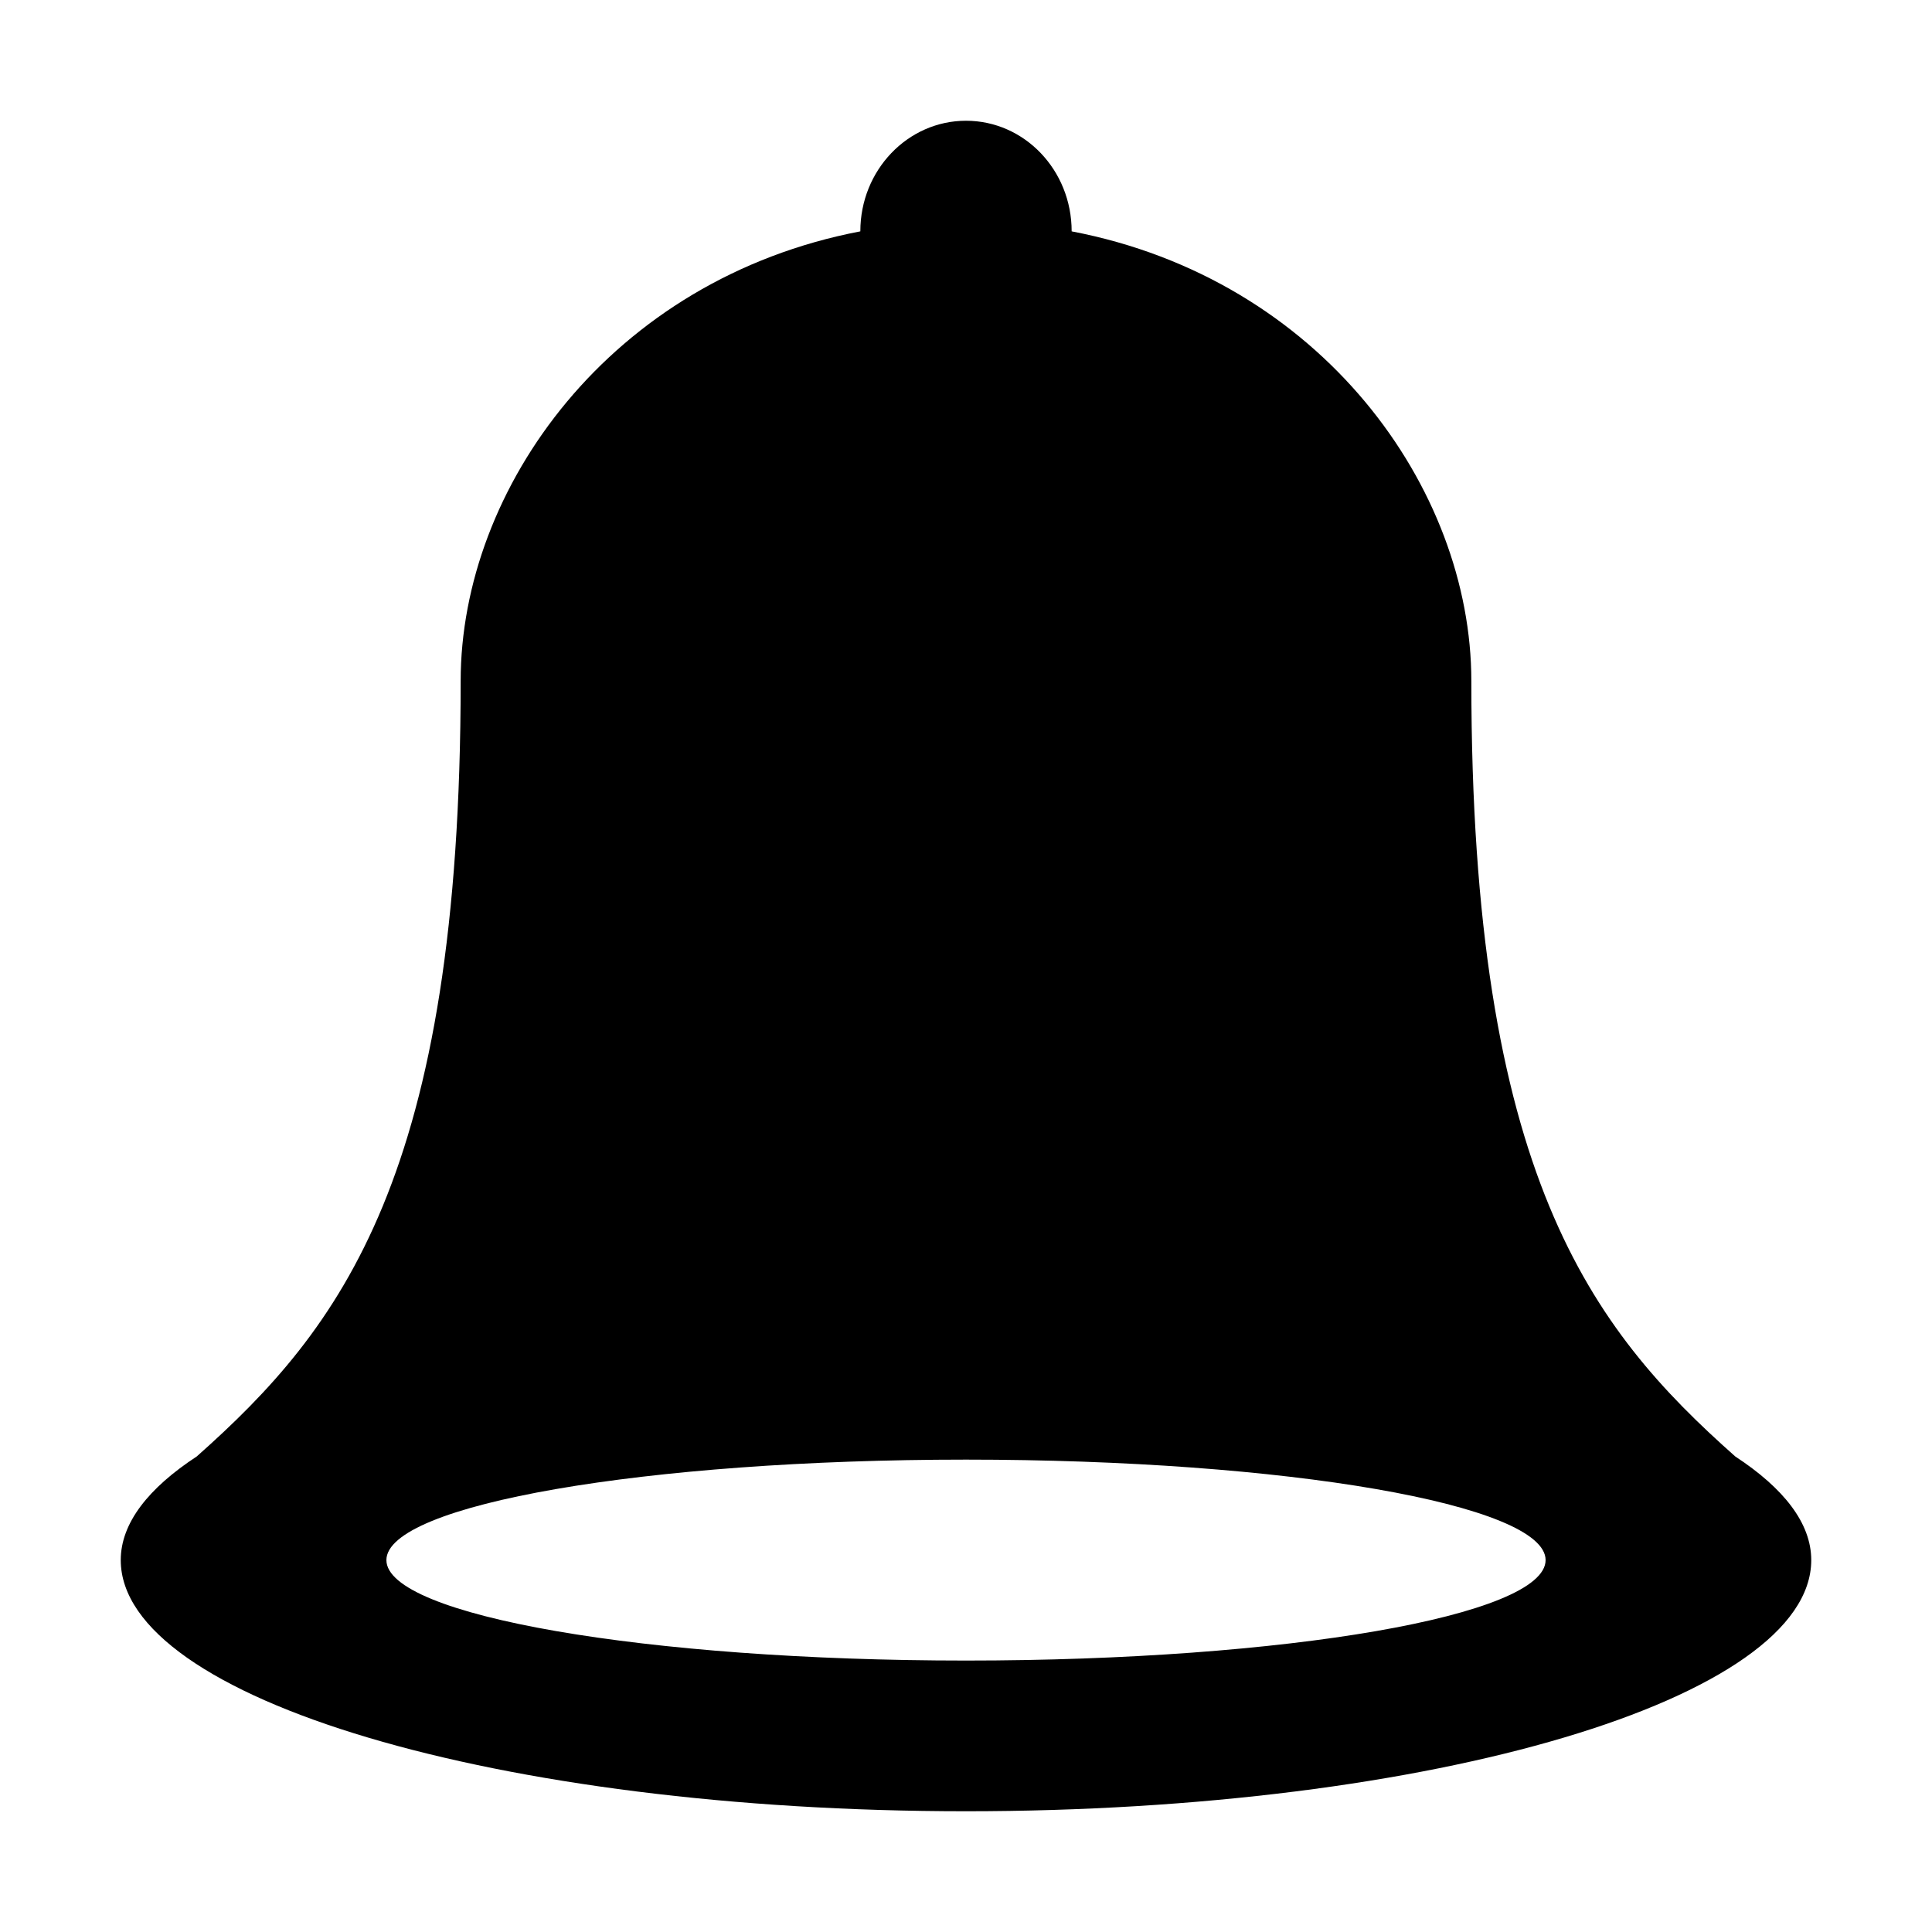
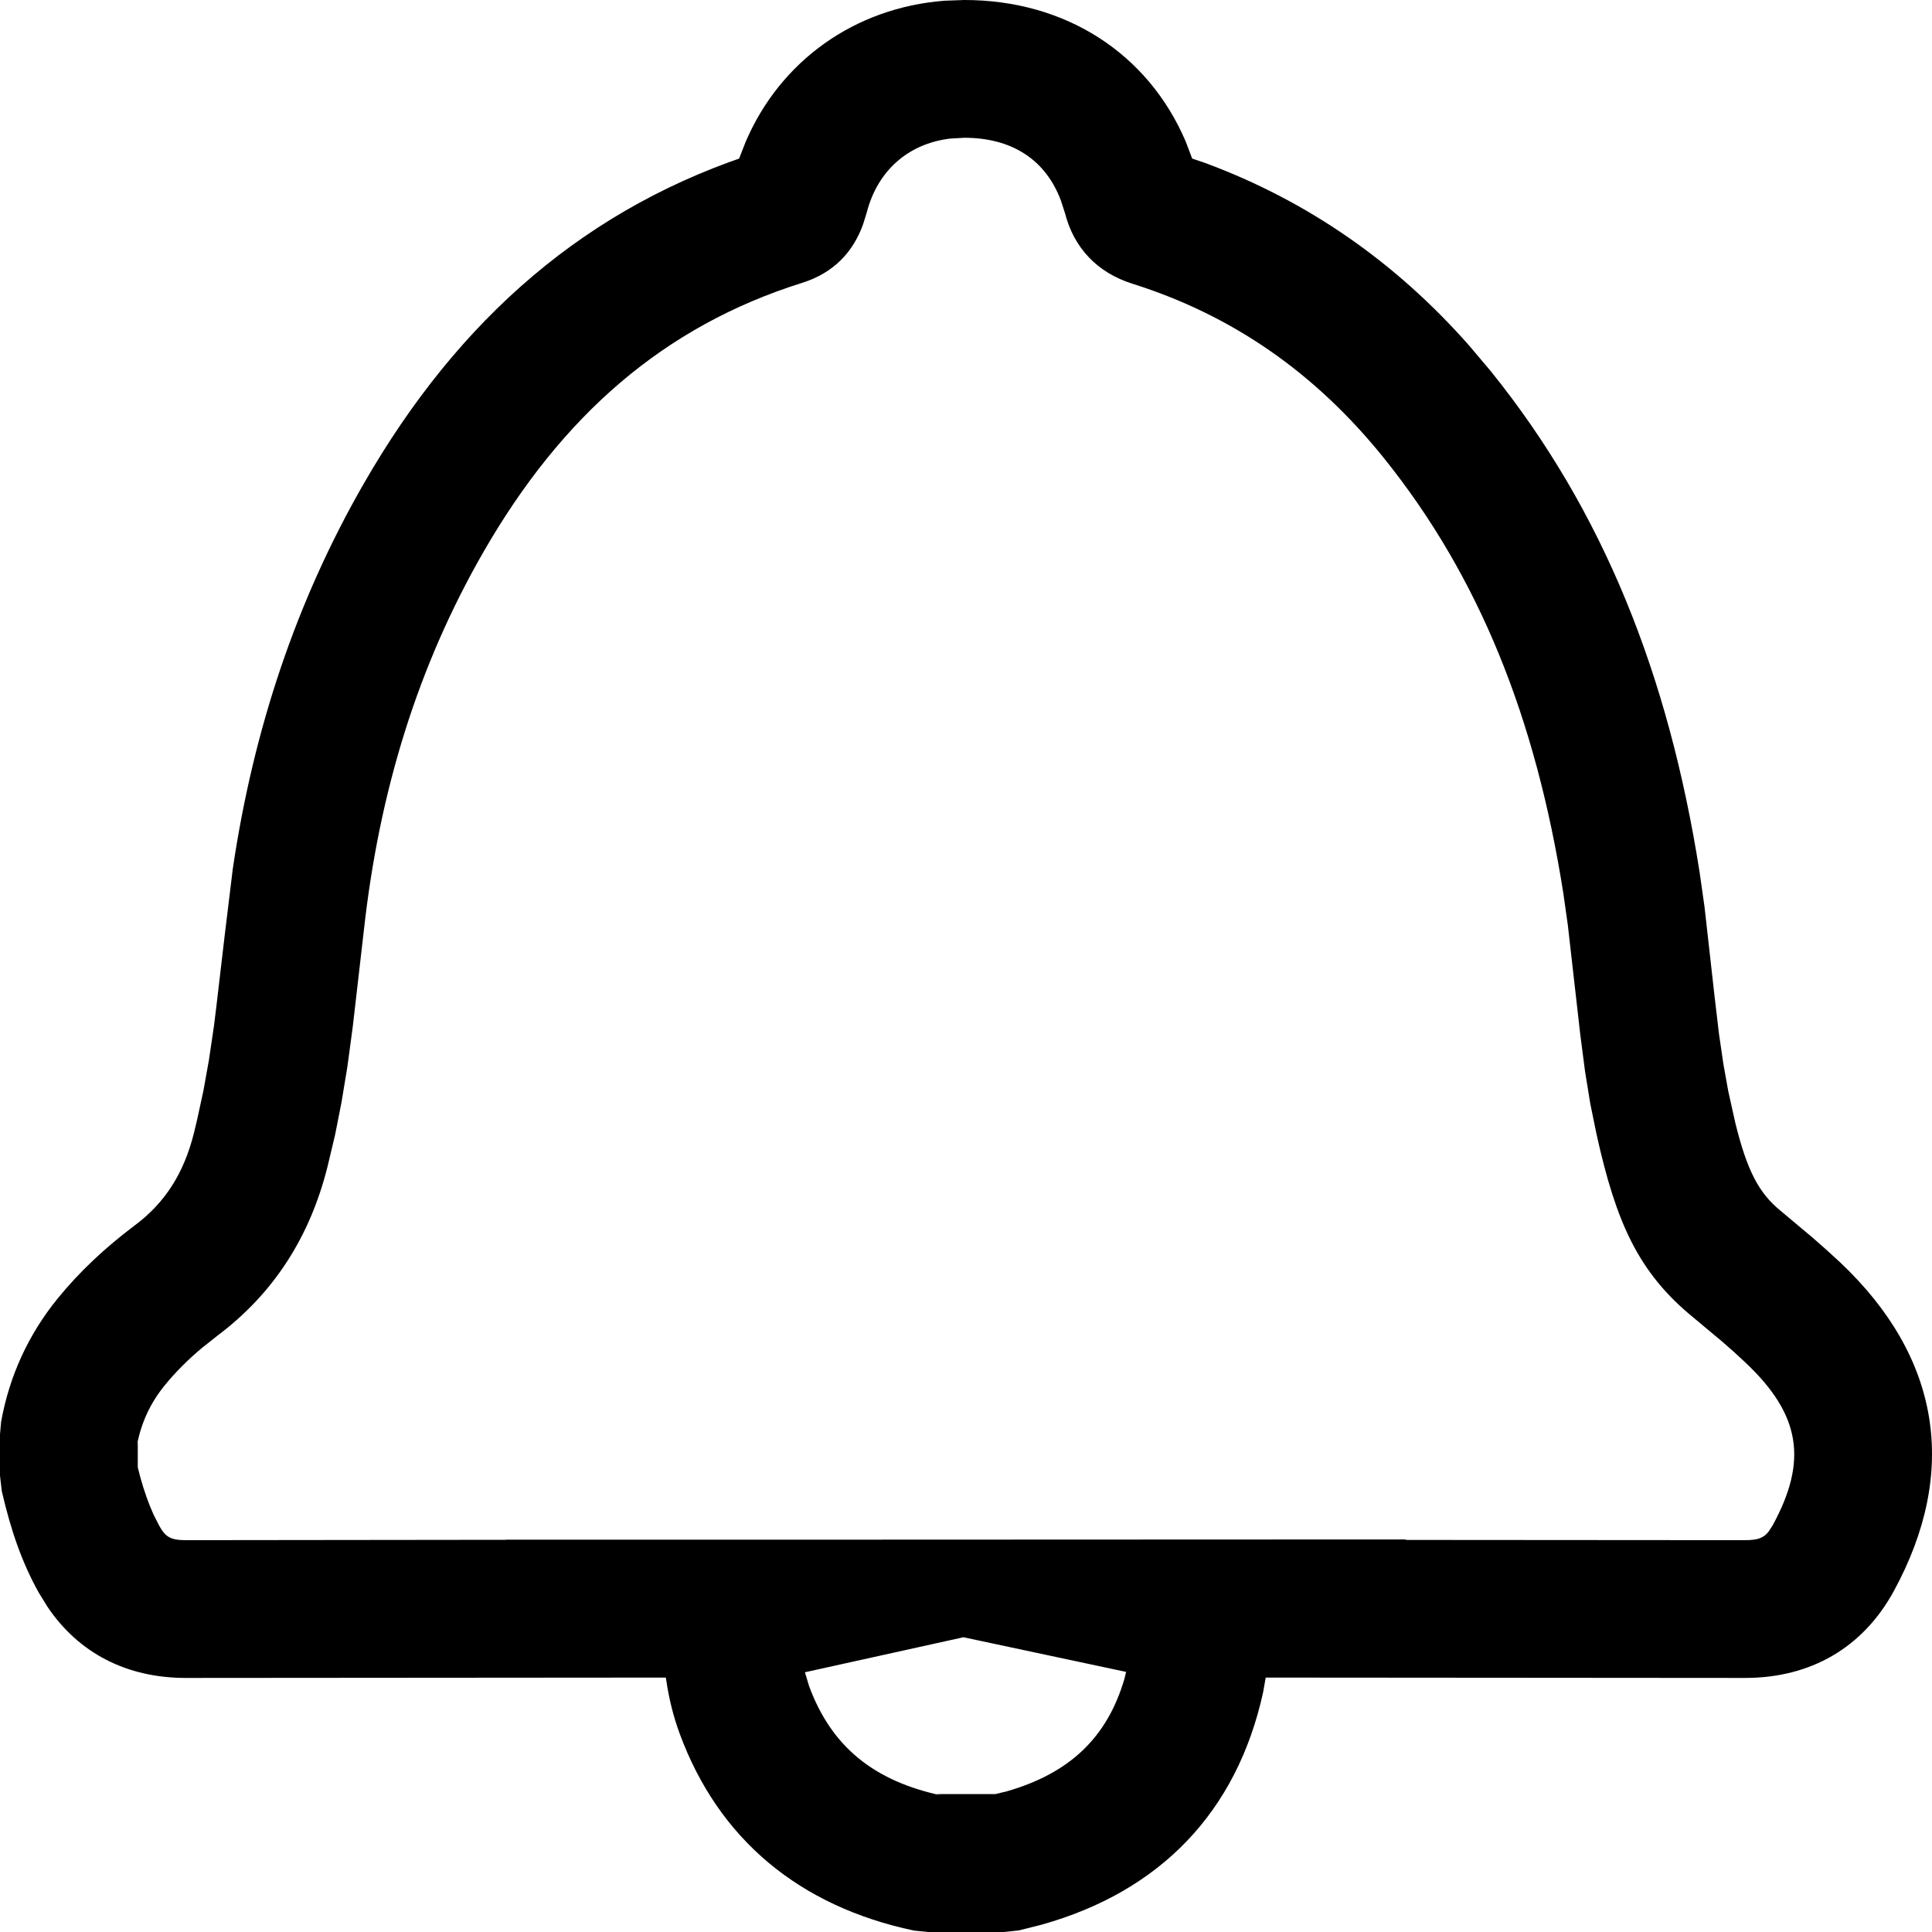
<svg xmlns="http://www.w3.org/2000/svg" viewBox="0 0 16 16">
-   <path d="M8 13.752c-2.651 0-4.8-.373-4.8-.832 0-.46 2.149-.832 4.8-.832s4.8.372 4.8.832c0 .46-2.149.832-4.8.832m6.371-1.69c-1.196-1.06-2.186-2.333-2.186-6.422 0-1.597-1.243-3.329-3.31-3.724C8.875 1.408 8.483 1 8 1s-.875.41-.875.915v.001c-2.067.395-3.31 2.127-3.31 3.724 0 4.09-.99 5.361-2.186 6.422-.4.262-.629.552-.629.858C1 14.068 4.134 15 8 15s7-.932 7-2.08c0-.306-.229-.596-.629-.858" />
+   <path d="M7.822,0.006 C7.079,0.063 6.462,0.504 6.175,1.175 L6.12,1.316 L6.299,1.254 C4.867,1.704 3.799,2.635 3.011,4.008 C2.453,4.979 2.099,6.04 1.928,7.194 L1.861,7.745 L1.792,8.334 C1.785,8.391 1.778,8.444 1.772,8.496 L1.73,8.78 L1.685,9.031 L1.634,9.266 C1.625,9.305 1.616,9.344 1.606,9.384 C1.522,9.717 1.368,9.96 1.115,10.149 C0.87,10.333 0.658,10.532 0.478,10.753 C0.234,11.053 0.077,11.397 0.009,11.776 L0,11.878 L0,12.221 L0.015,12.35 C0.09,12.674 0.181,12.938 0.32,13.188 L0.394,13.308 C0.653,13.692 1.051,13.896 1.539,13.896 L5.514,13.893 L5.518,13.917 C5.54,14.068 5.577,14.216 5.628,14.355 C5.952,15.236 6.624,15.788 7.568,15.988 L7.686,16 L8.313,16 L8.437,15.987 L8.624,15.94 C9.604,15.666 10.243,15.01 10.461,14.013 L10.482,13.893 L14.451,13.896 C14.995,13.896 15.427,13.646 15.683,13.178 C16.224,12.186 16.07,11.24 15.241,10.456 C15.169,10.389 15.095,10.322 15.014,10.252 L14.747,10.028 C14.565,9.88 14.469,9.694 14.372,9.303 L14.313,9.038 L14.273,8.816 L14.236,8.563 L14.199,8.249 L14.116,7.509 L14.075,7.221 C13.818,5.587 13.276,4.227 12.346,3.074 L12.167,2.862 C11.559,2.172 10.83,1.664 9.979,1.349 L9.873,1.313 L9.82,1.173 C9.508,0.442 8.824,-0.001 7.984,3.79143844e-06 L7.822,0.006 Z M7.979,13.559 L9.326,13.846 L9.311,13.907 C9.168,14.39 8.859,14.685 8.338,14.835 L8.243,14.858 L7.755,14.858 L7.804,14.871 C7.234,14.75 6.884,14.463 6.7,13.962 L6.666,13.849 L7.979,13.559 Z M7.986,1.141 C8.382,1.141 8.66,1.324 8.786,1.661 L8.82,1.766 C8.894,2.055 9.089,2.258 9.376,2.349 C10.209,2.611 10.895,3.091 11.458,3.79 C12.251,4.775 12.719,5.949 12.947,7.399 L12.984,7.66 L13.087,8.567 L13.127,8.875 L13.17,9.14 L13.222,9.394 C13.384,10.125 13.568,10.54 14.026,10.913 L14.263,11.111 C14.334,11.172 14.397,11.229 14.457,11.286 C14.911,11.715 14.973,12.096 14.681,12.631 L14.649,12.681 C14.606,12.738 14.556,12.755 14.451,12.755 L11.63,12.753 L11.651,12.749 L6.597,12.751 L4.185,12.751 L4.194,12.752 L1.539,12.755 C1.414,12.755 1.37,12.729 1.319,12.636 L1.273,12.546 C1.23,12.452 1.193,12.347 1.159,12.223 L1.141,12.151 L1.141,11.939 L1.132,11.979 C1.167,11.788 1.242,11.623 1.364,11.473 C1.452,11.365 1.555,11.261 1.675,11.161 L1.8,11.062 C2.269,10.71 2.567,10.241 2.712,9.663 L2.776,9.394 L2.829,9.124 L2.877,8.833 L2.922,8.498 L3.013,7.708 C3.14,6.552 3.462,5.514 4.001,4.576 C4.653,3.44 5.5,2.702 6.641,2.343 C6.906,2.26 7.064,2.087 7.147,1.86 L7.178,1.76 C7.267,1.414 7.521,1.19 7.867,1.148 L7.986,1.141 Z" />
</svg>
